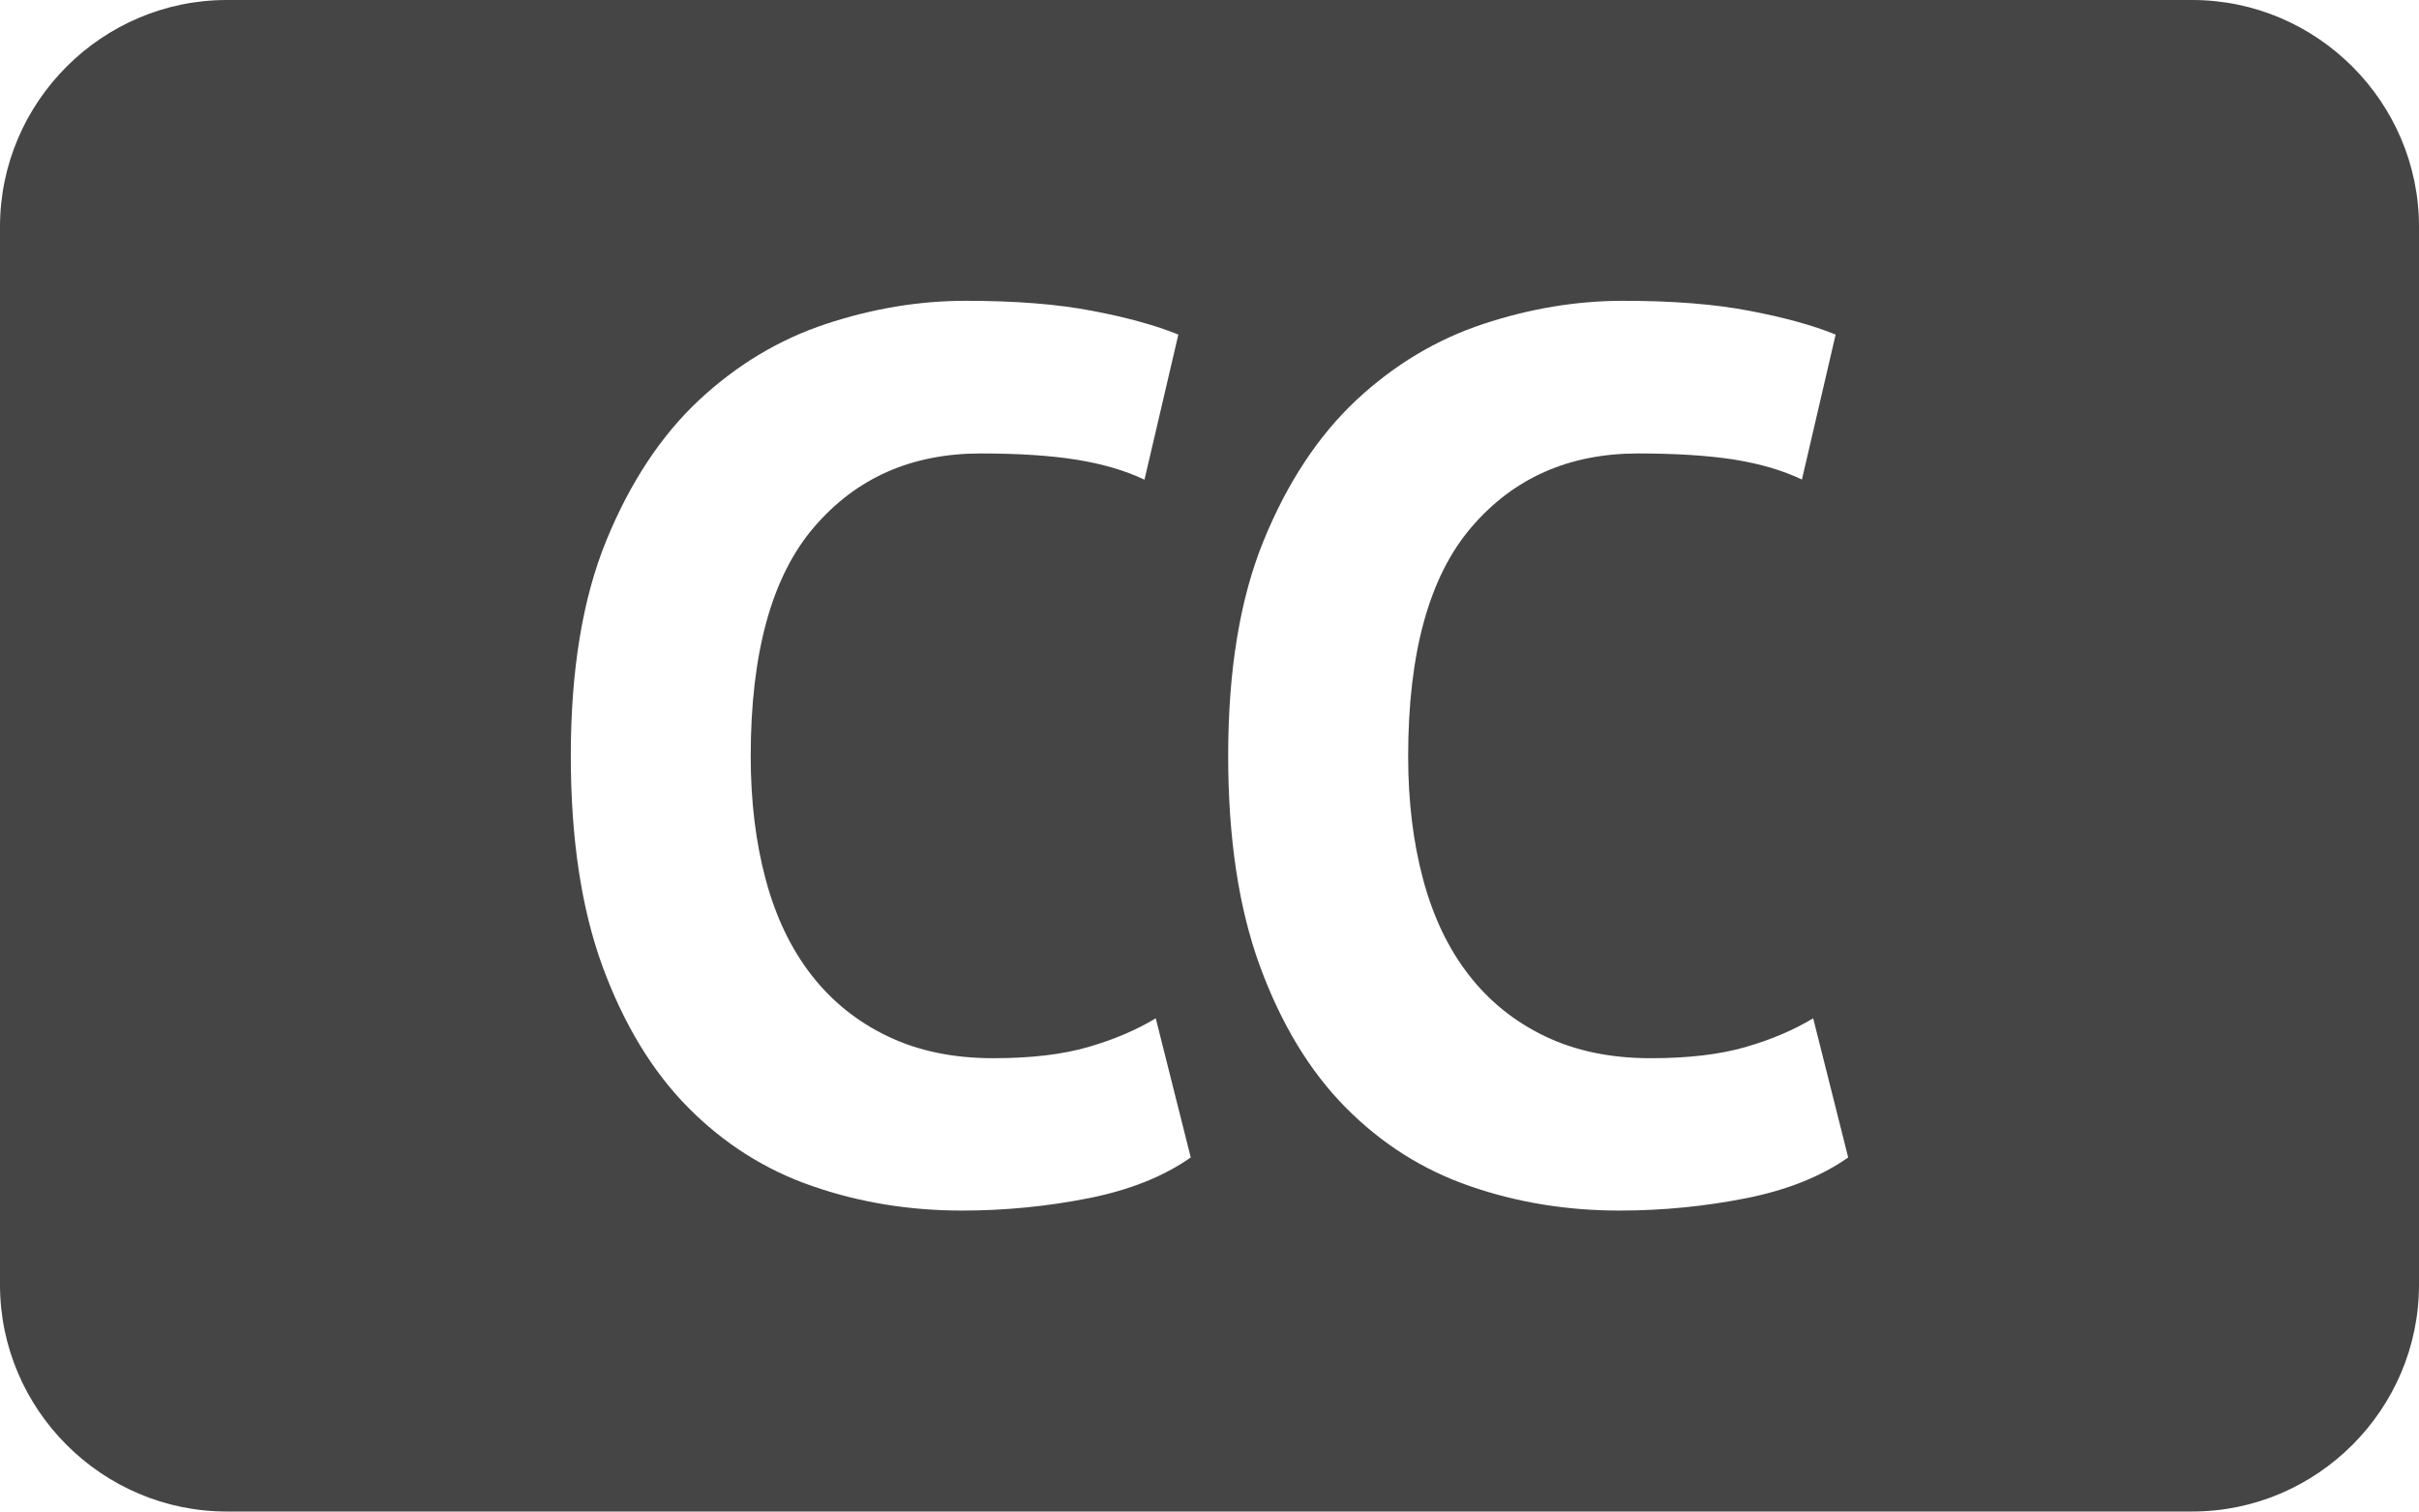
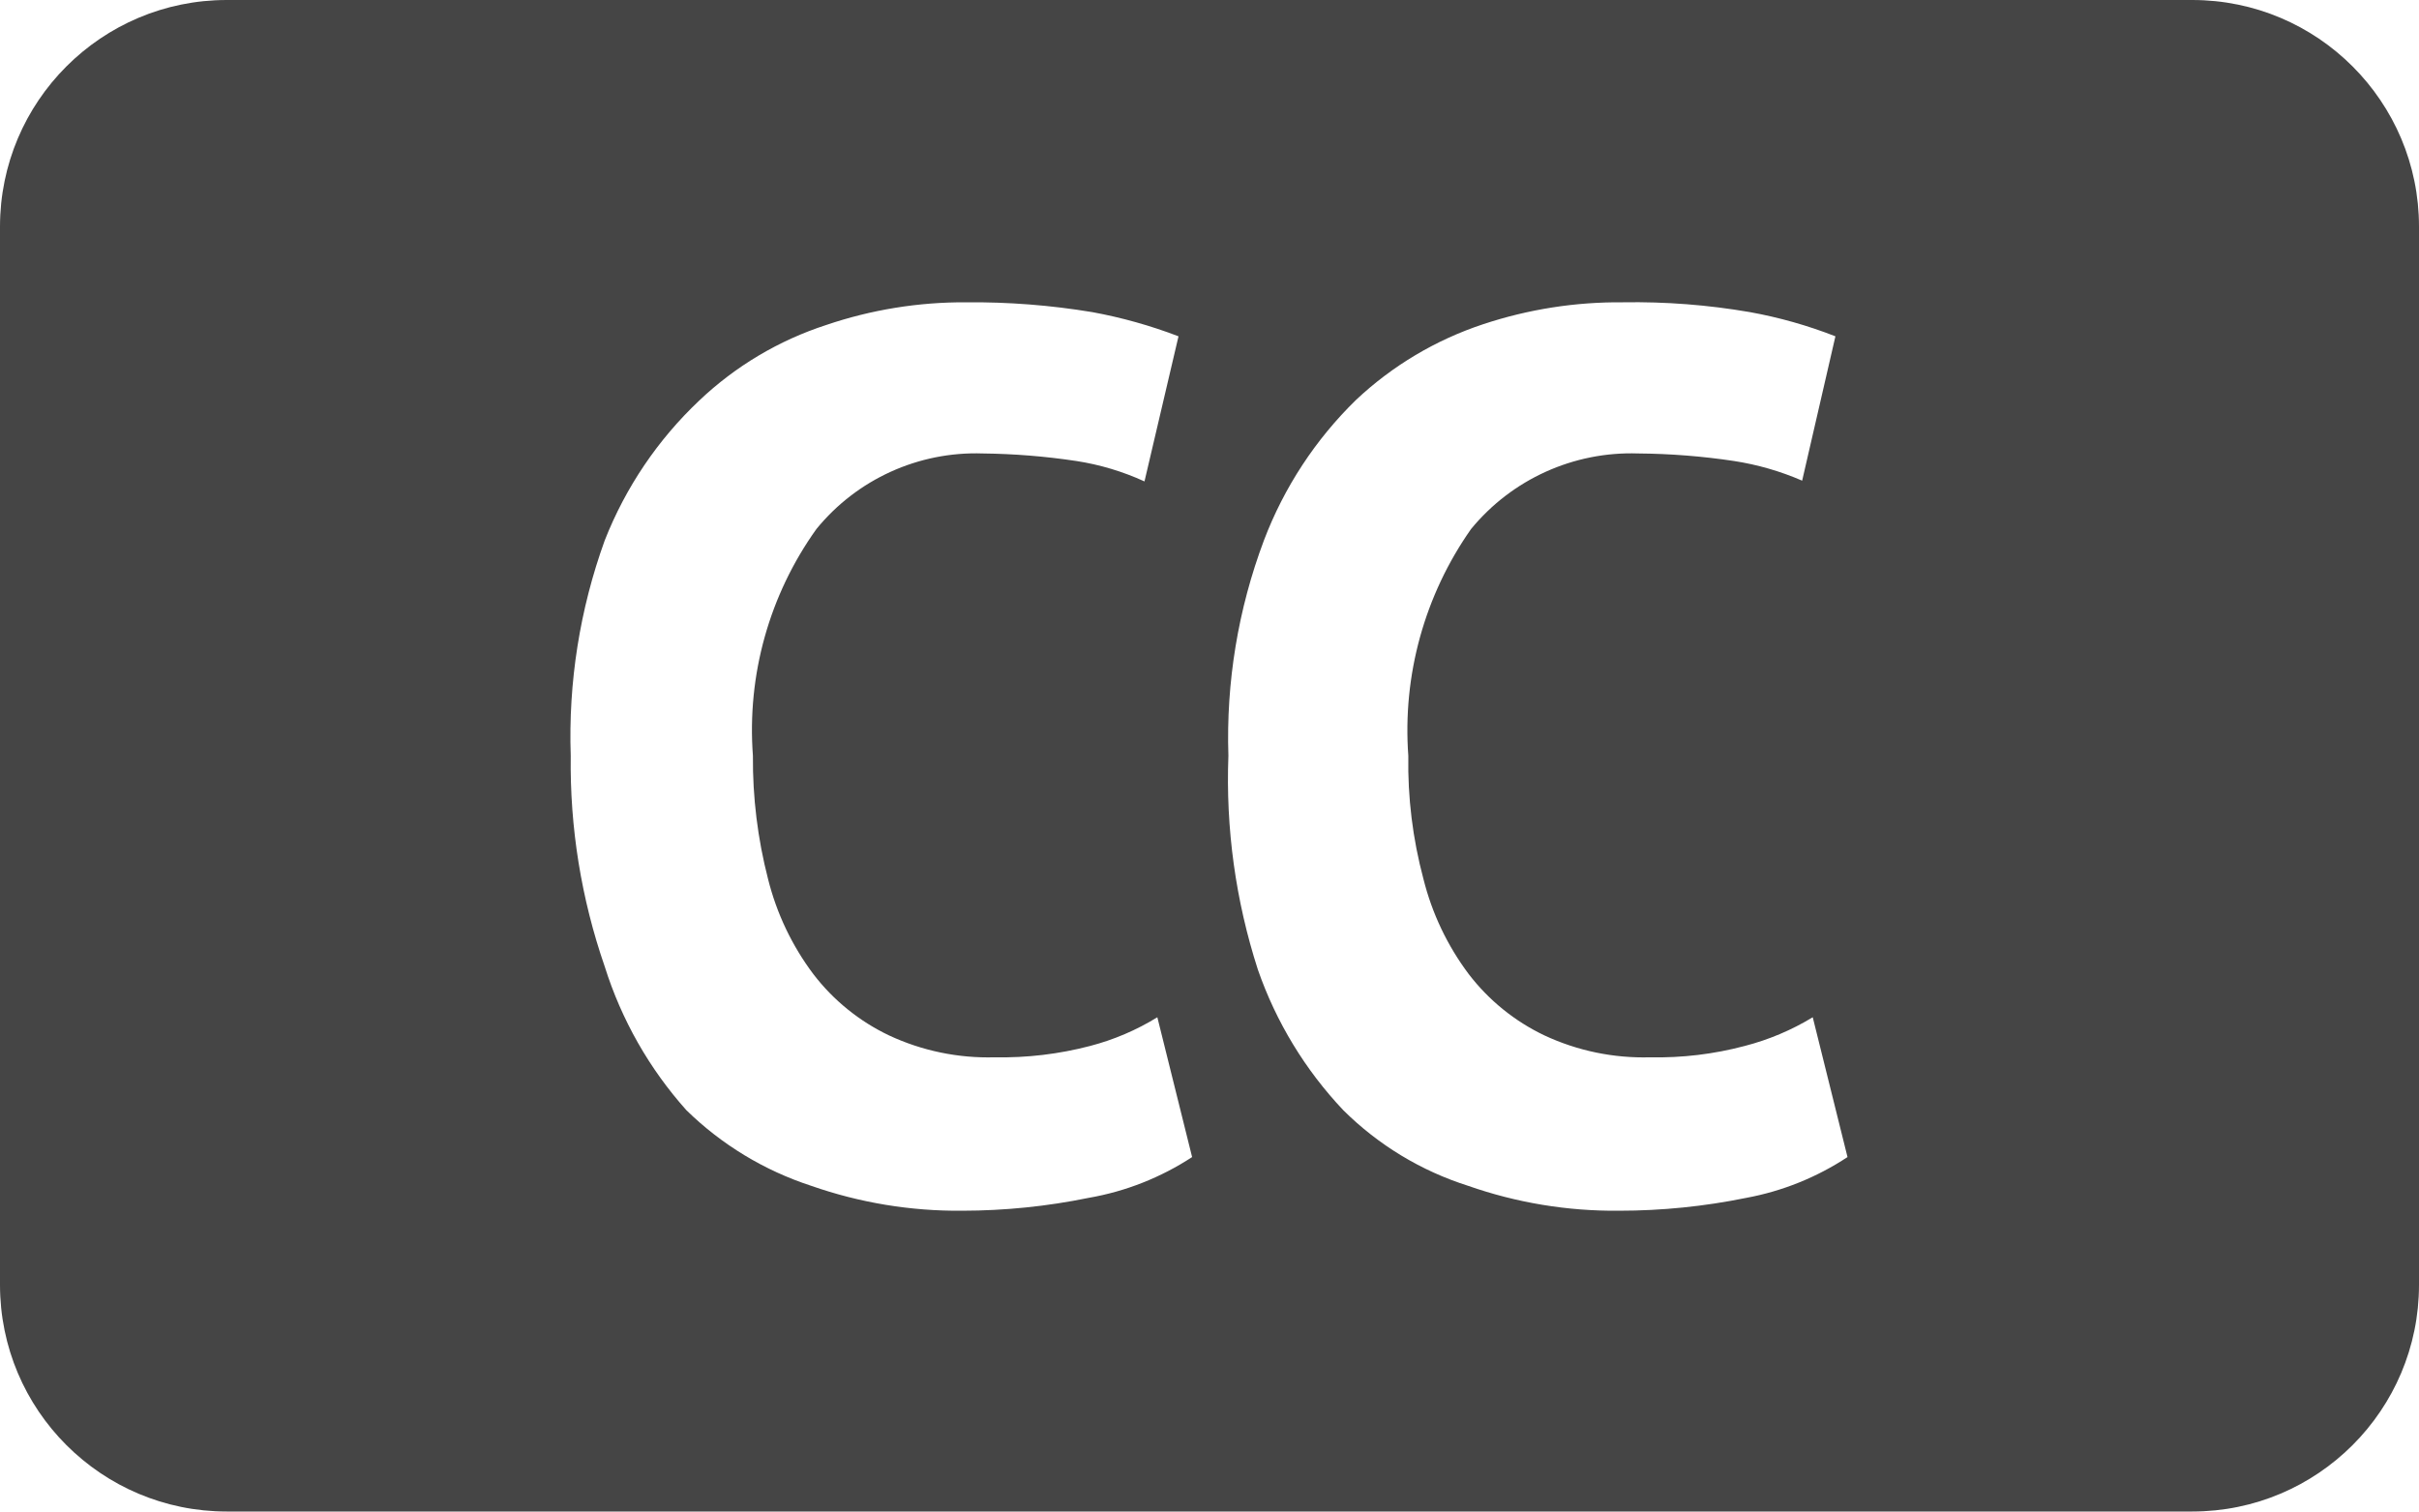
- <svg xmlns="http://www.w3.org/2000/svg" version="1.0" id="Layer_1" x="0px" y="0px" width="32px" height="20px" viewBox="0 0 32 20" enable-background="new 0 0 32 20" xml:space="preserve">
-   <path fill="#454545" d="M29,0H3C1.35,0,0,1.35,0,3v14c0,1.65,1.35,3,3,3h26c1.65,0,3-1.35,3-3V3C32,1.35,30.65,0,29,0z M14.403,15.854c-0.545,0.108-1.104,0.164-1.678,0.164c-0.694,0-1.354-0.107-1.976-0.323c-0.623-0.214-1.172-0.562-1.646-1.041 s-0.852-1.103-1.133-1.868C7.69,12.02,7.551,11.091,7.551,10c0-1.134,0.157-2.085,0.471-2.851c0.315-0.768,0.723-1.384,1.224-1.854  c0.502-0.468,1.062-0.804,1.679-1.008c0.616-0.204,1.233-0.307,1.852-0.307c0.66,0,1.22,0.045,1.678,0.134  c0.457,0.087,0.835,0.192,1.133,0.313L15.14,6.347c-0.254-0.121-0.555-0.209-0.902-0.265C13.891,6.027,13.47,6,12.973,6 c-0.915,0-1.649,0.325-2.206,0.977c-0.558,0.651-0.836,1.663-0.836,3.031c0,0.598,0.067,1.142,0.199,1.632  c0.132,0.493,0.334,0.913,0.603,1.26c0.271,0.349,0.607,0.619,1.01,0.812c0.402,0.193,0.867,0.29,1.396,0.29  c0.496,0,0.915-0.049,1.257-0.148c0.342-0.099,0.639-0.227,0.893-0.38l0.463,1.841C15.398,15.564,14.949,15.745,14.403,15.854z   M23.101,15.854c-0.545,0.108-1.105,0.164-1.678,0.164c-0.694,0-1.354-0.107-1.976-0.323c-0.623-0.214-1.172-0.562-1.646-1.041  s-0.852-1.103-1.133-1.868c-0.281-0.767-0.421-1.695-0.421-2.786c0-1.134,0.157-2.085,0.471-2.851  c0.314-0.768,0.723-1.384,1.223-1.854c0.502-0.468,1.062-0.804,1.68-1.008c0.616-0.204,1.233-0.307,1.851-0.307 c0.661,0,1.221,0.045,1.678,0.134c0.458,0.087,0.836,0.192,1.133,0.313l-0.446,1.918c-0.253-0.121-0.554-0.209-0.901-0.265  C22.588,6.027,22.166,6,21.67,6c-0.915,0-1.649,0.325-2.206,0.977c-0.558,0.651-0.836,1.663-0.836,3.031  c0,0.598,0.067,1.142,0.199,1.632c0.132,0.493,0.334,0.913,0.603,1.26c0.271,0.349,0.606,0.619,1.009,0.812 c0.402,0.193,0.868,0.29,1.396,0.29c0.497,0,0.915-0.049,1.257-0.148c0.342-0.099,0.64-0.227,0.894-0.38l0.463,1.841  C24.096,15.564,23.646,15.745,23.101,15.854z" />
+ <svg xmlns="http://www.w3.org/2000/svg" width="32" height="20" viewBox="0 0 32 20">
+   <defs />
+   <path fill="#454545" d="M29 0H3a3 3 0 00-3 3v14a3 3 0 003 3h26a3 3 0 003-3V3a3 3 0 00-3-3zM14.4 15.85a8.37 8.37 0 01-1.67.17 5.88 5.88 0 01-2-.33 4.24 4.24 0 01-1.65-1A5.18 5.18 0 018 12.79 8.19 8.19 0 017.55 10 7.62 7.62 0 018 7.15 5.12 5.12 0 019.25 5.3a4.42 4.42 0 011.68-1 5.66 5.66 0 011.85-.3 9.67 9.67 0 011.67.13 6.44 6.44 0 011.14.32l-.45 1.92a3.42 3.42 0 00-.9-.27A9 9 0 0013 6a2.72 2.72 0 00-2.2 1 4.57 4.57 0 00-.84 3 6.33 6.33 0 00.2 1.63 3.51 3.51 0 00.6 1.26 2.75 2.75 0 001 .81 3.1 3.1 0 001.4.29 4.63 4.63 0 001.26-.15 3.27 3.27 0 00.89-.38l.46 1.85a3.63 3.63 0 01-1.37.54zm8.7 0a8.4 8.4 0 01-1.68.17 5.86 5.86 0 01-2-.33 4.1 4.1 0 01-1.65-1 5.18 5.18 0 01-1.13-1.86 8.19 8.19 0 01-.39-2.83 7.42 7.42 0 01.47-2.85 5.15 5.15 0 011.22-1.86 4.53 4.53 0 011.68-1A5.7 5.7 0 0121.47 4a9 9 0 011.68.13 6.07 6.07 0 011.13.32l-.44 1.91a3.67 3.67 0 00-.9-.26 9 9 0 00-1.27-.1 2.74 2.74 0 00-2.21 1 4.63 4.63 0 00-.83 3 5.92 5.92 0 00.2 1.63 3.51 3.51 0 00.6 1.26 2.75 2.75 0 001 .81 3.1 3.1 0 001.4.29 4.5 4.5 0 001.25-.15 3.34 3.34 0 00.9-.38l.46 1.85a3.63 3.63 0 01-1.34.54z" />
</svg>
